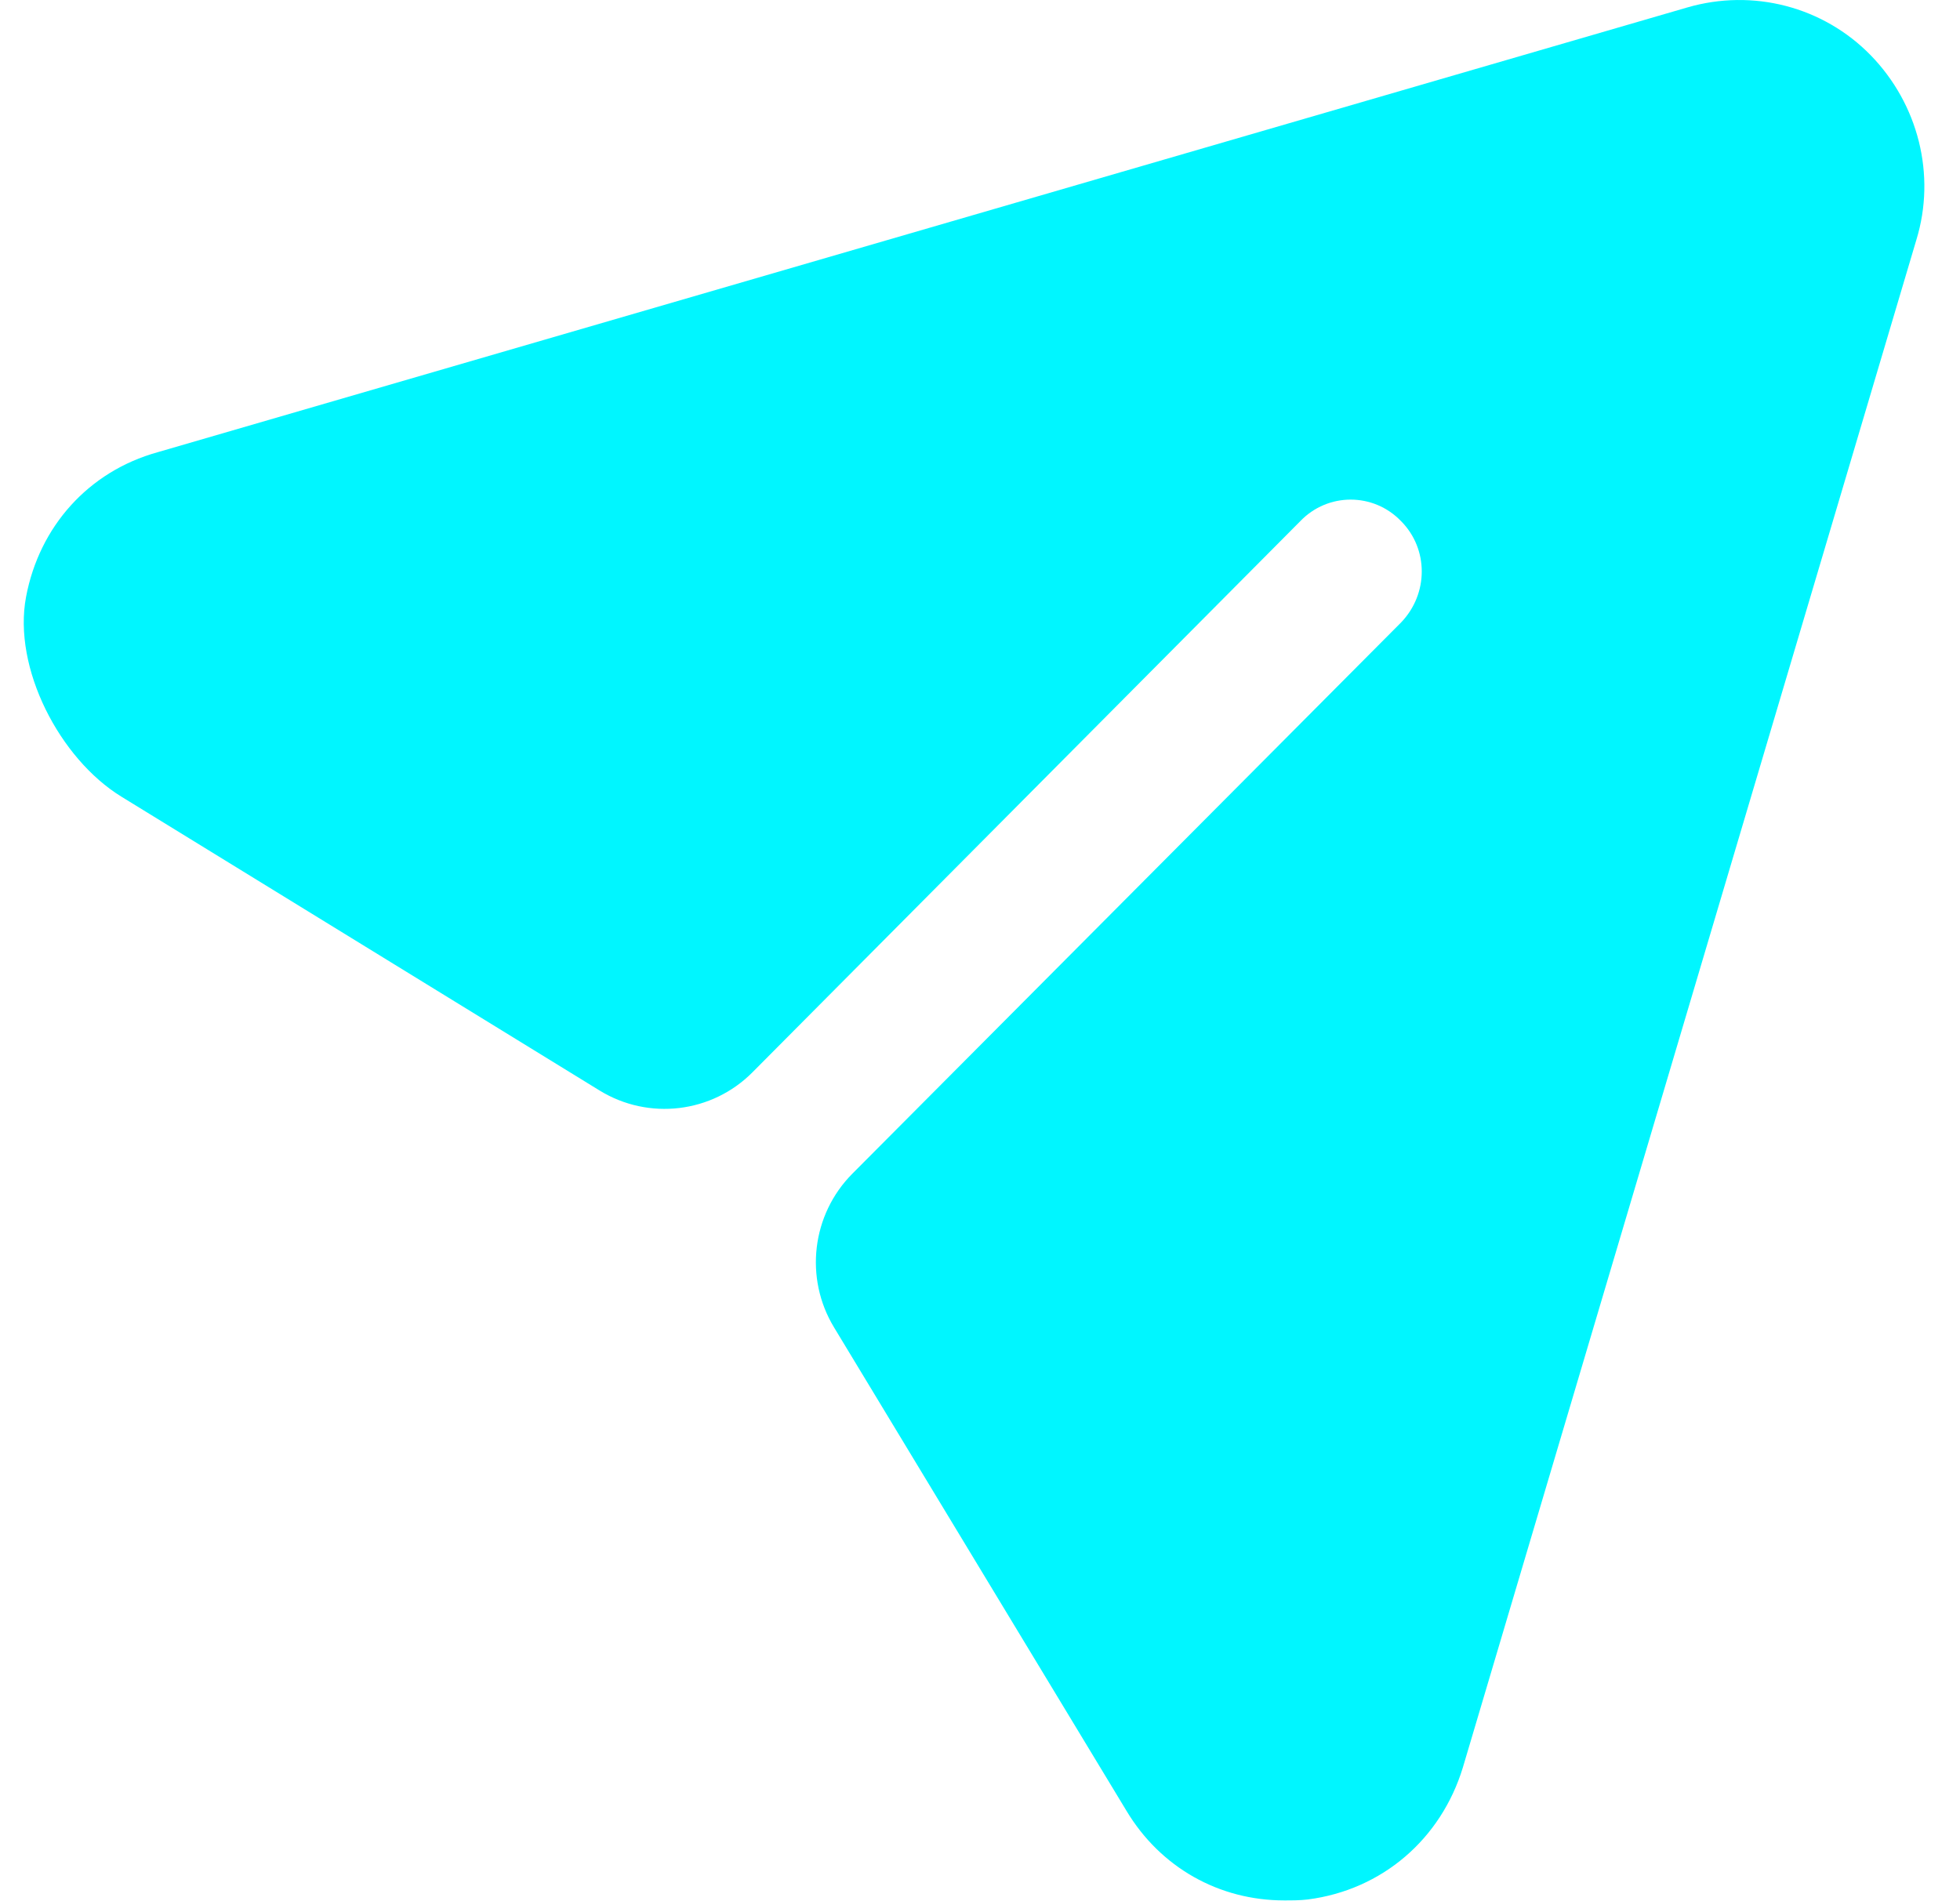
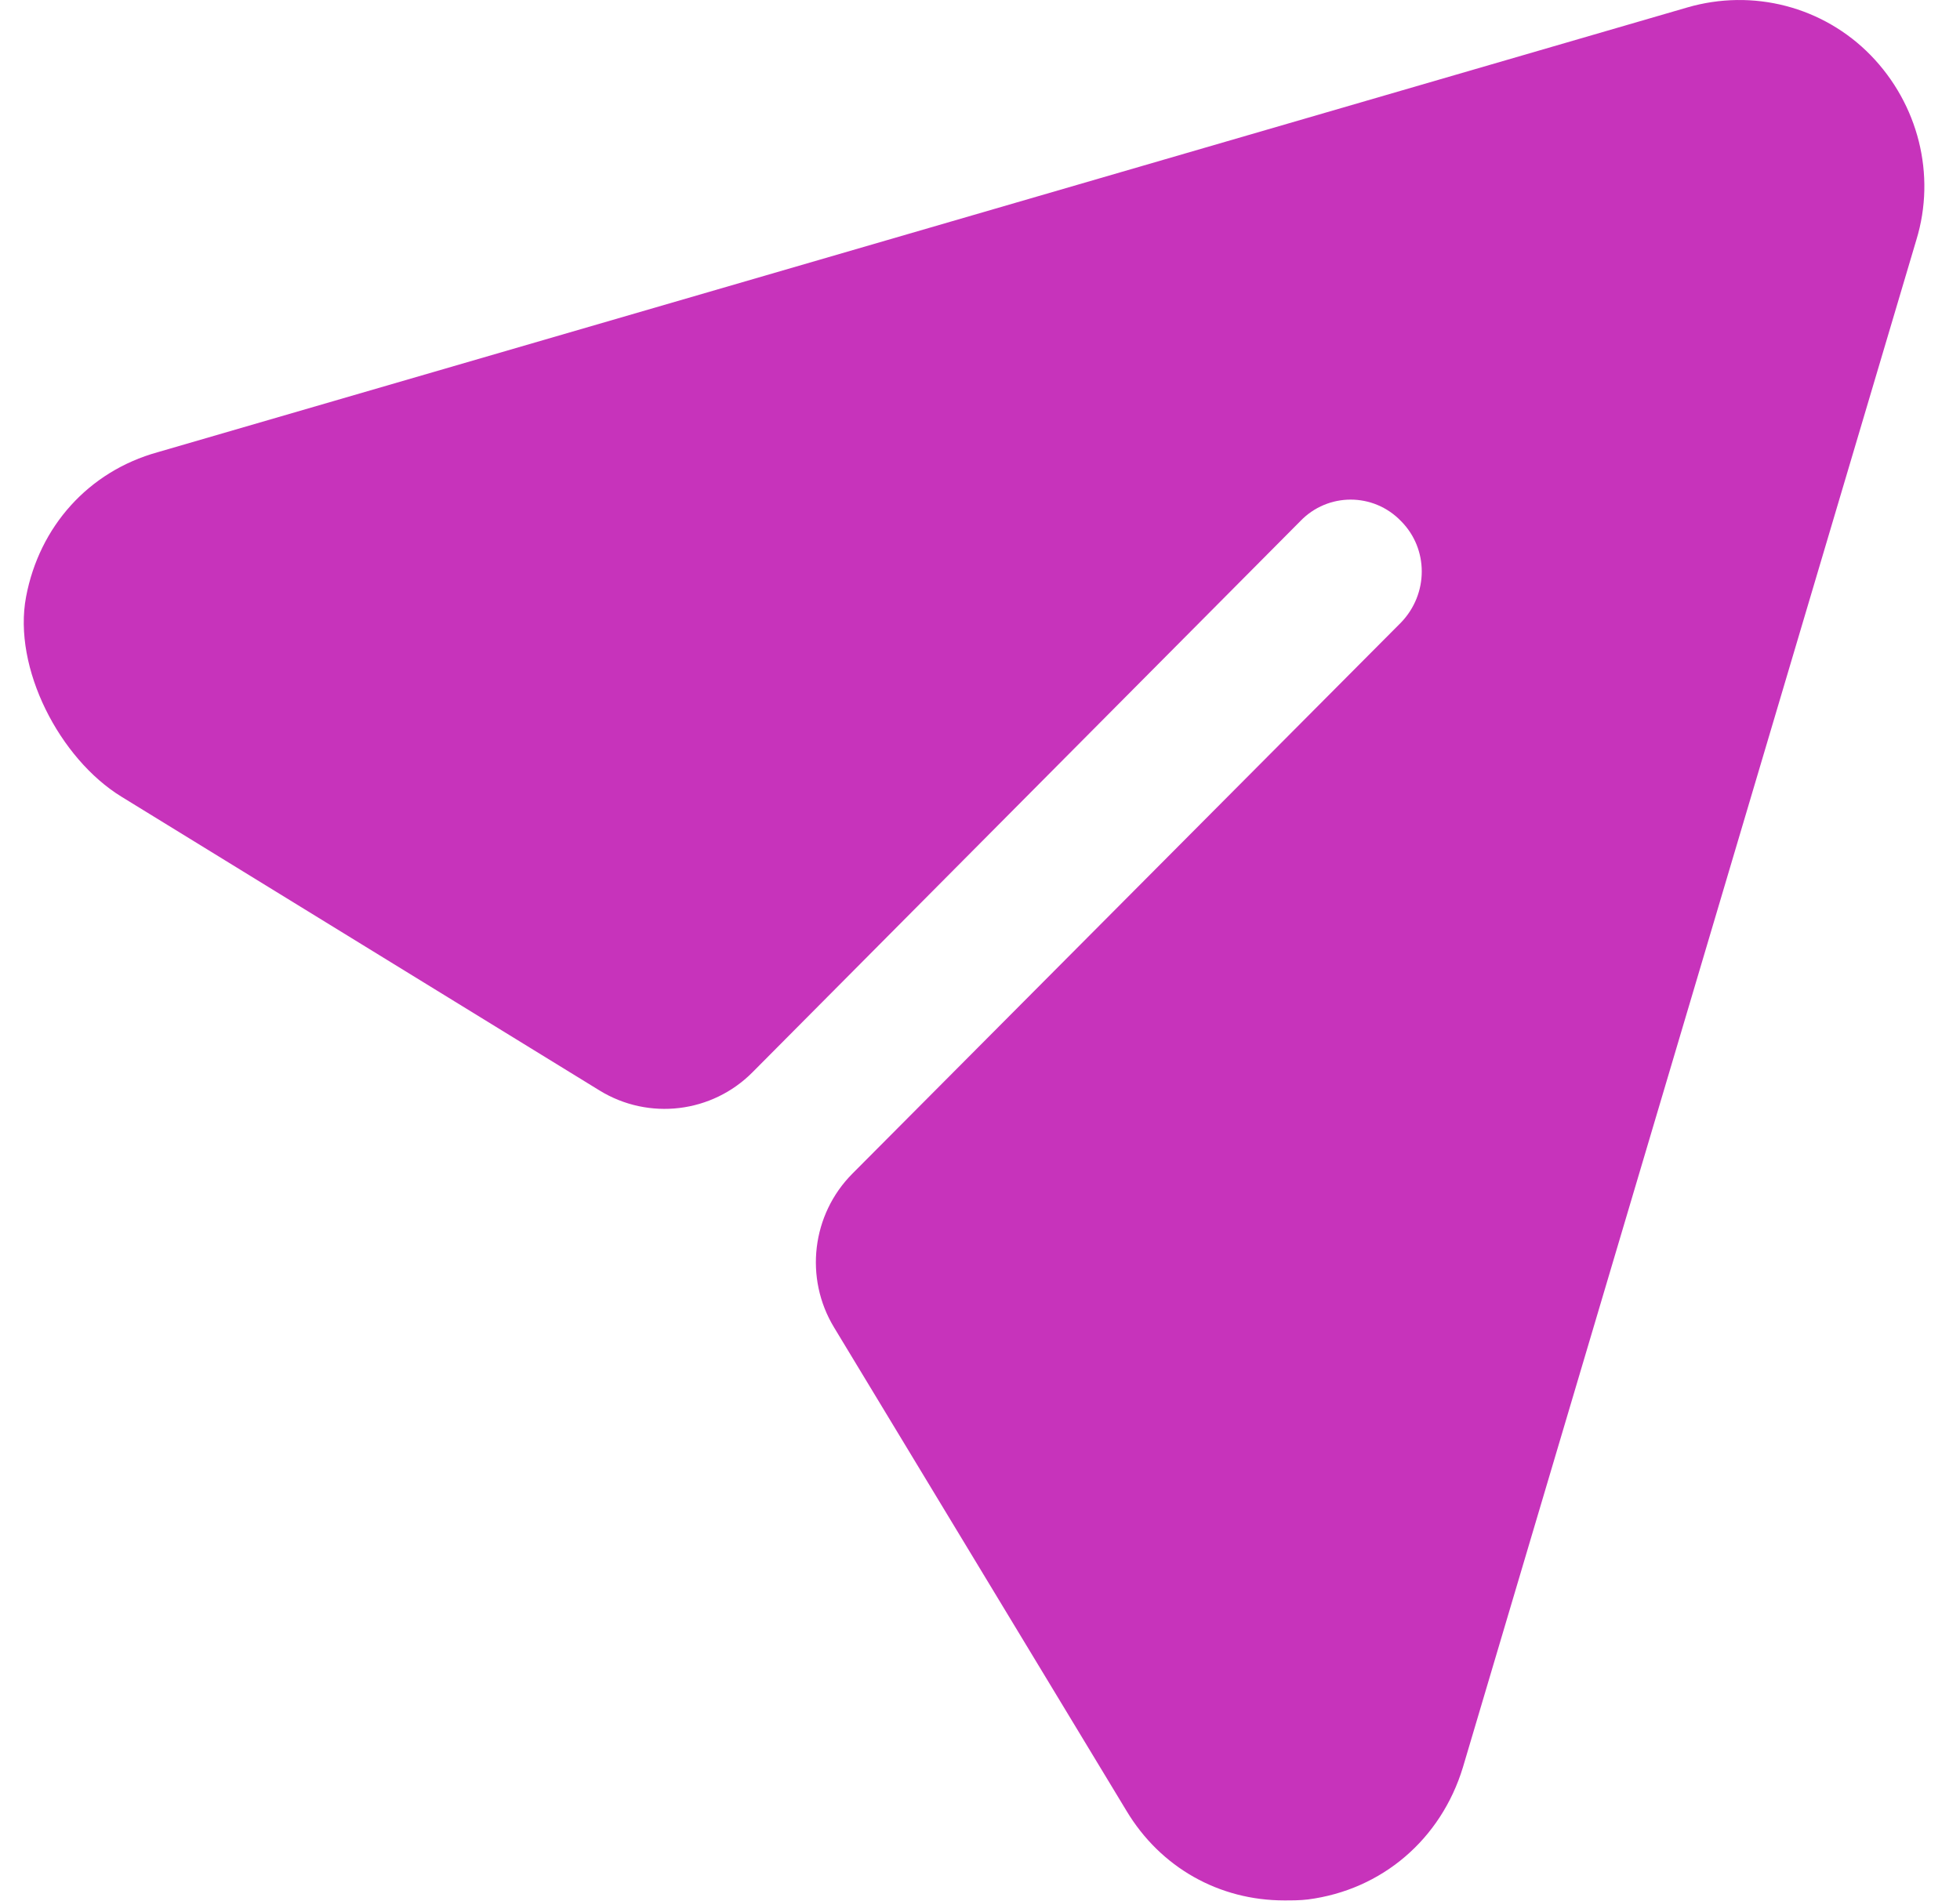
<svg xmlns="http://www.w3.org/2000/svg" width="33" height="32" viewBox="0 0 33 32" fill="none">
-   <path d="M31.497 0.931C30.696 0.11 29.512 -0.196 28.407 0.126L2.653 7.615C1.488 7.939 0.662 8.868 0.439 10.049C0.212 11.25 1.006 12.776 2.043 13.414L10.096 18.363C10.922 18.87 11.988 18.743 12.671 18.054L21.893 8.775C22.357 8.292 23.125 8.292 23.589 8.775C24.054 9.242 24.054 9.999 23.589 10.482L14.352 19.762C13.667 20.45 13.539 21.521 14.043 22.352L18.963 30.486C19.54 31.452 20.532 32 21.621 32C21.749 32 21.893 32 22.021 31.984C23.269 31.823 24.262 30.969 24.63 29.761L32.265 4.04C32.601 2.944 32.297 1.753 31.497 0.931" fill="#00F6FF" />
+   <path d="M31.497 0.931C30.696 0.11 29.512 -0.196 28.407 0.126L2.653 7.615C1.488 7.939 0.662 8.868 0.439 10.049C0.212 11.25 1.006 12.776 2.043 13.414L10.096 18.363C10.922 18.87 11.988 18.743 12.671 18.054L21.893 8.775C22.357 8.292 23.125 8.292 23.589 8.775C24.054 9.242 24.054 9.999 23.589 10.482L14.352 19.762C13.667 20.45 13.539 21.521 14.043 22.352L18.963 30.486C19.54 31.452 20.532 32 21.621 32C21.749 32 21.893 32 22.021 31.984C23.269 31.823 24.262 30.969 24.63 29.761L32.265 4.04C32.601 2.944 32.297 1.753 31.497 0.931" fill="#c733bb" />
</svg>
